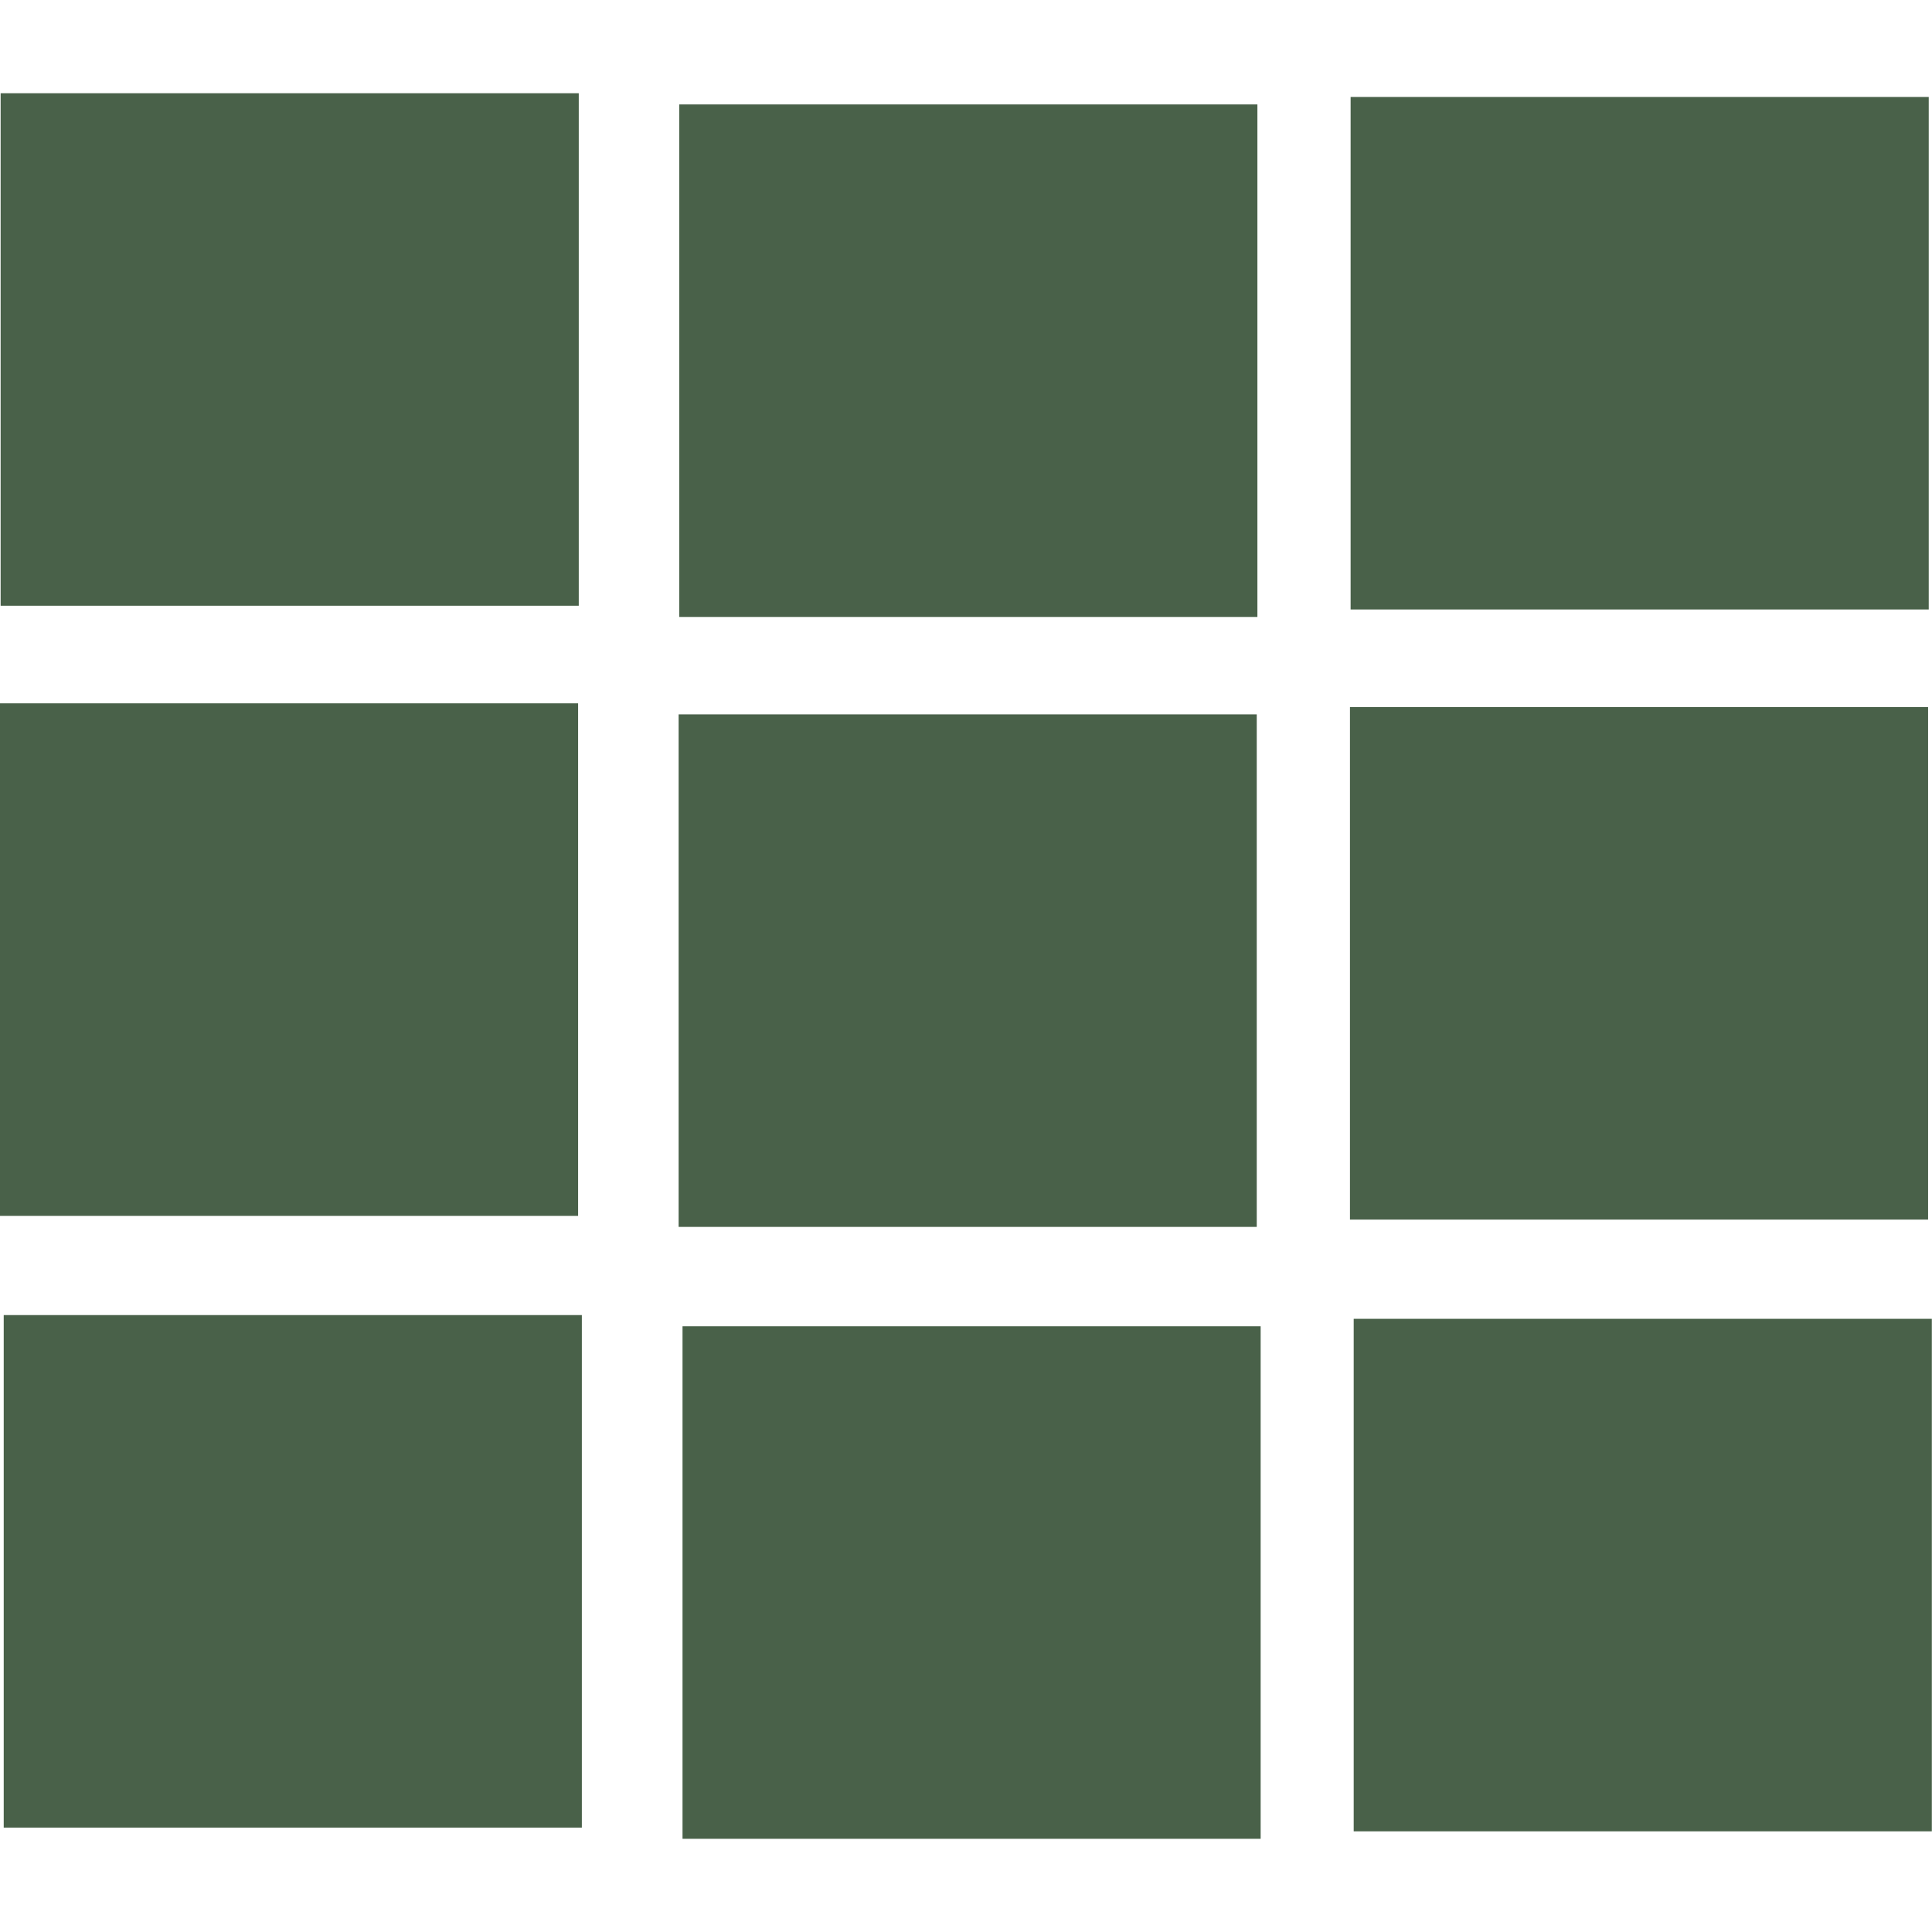
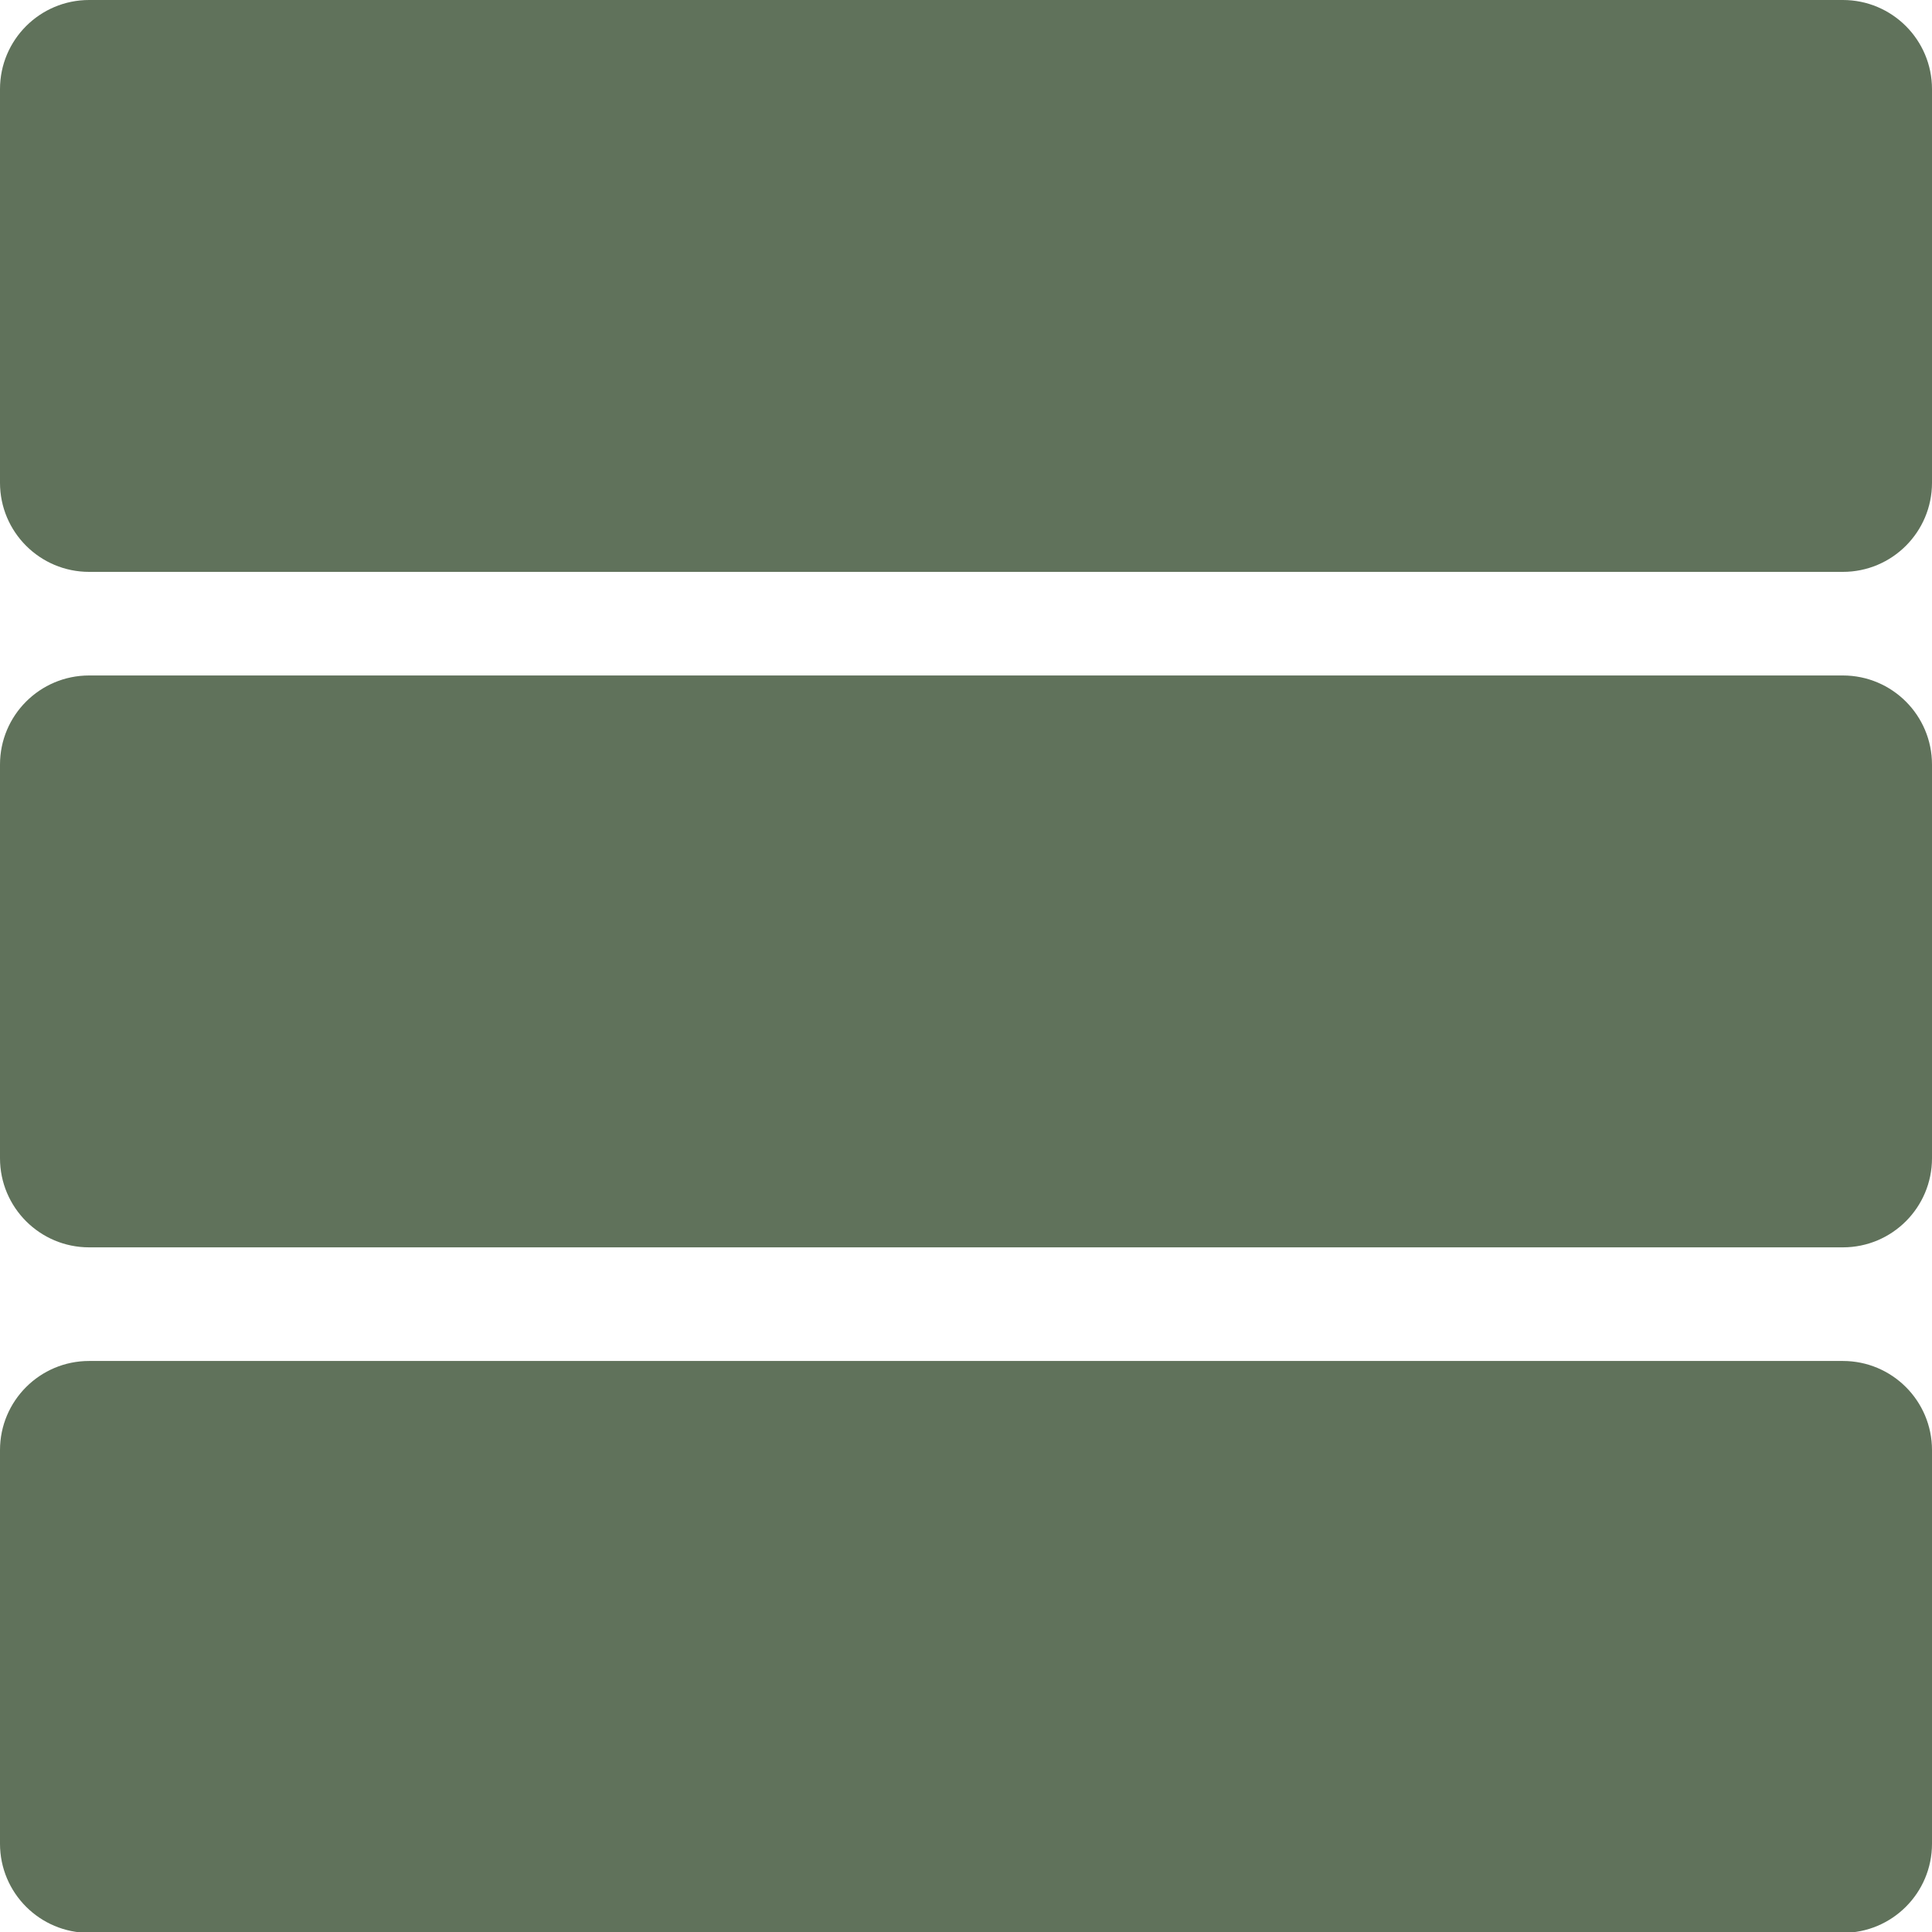
- <svg xmlns="http://www.w3.org/2000/svg" width="40" height="40" viewBox="0 0 11.897 10.749" fill="#496149ff">
-   <path d="M36.067 5.129h3.56v3.156H36.067zM36.063 8.886h3.56v3.156H36.063zM36.086 12.653h3.56v3.156H36.086zM40.246 5.198h3.56v3.156H40.246zM40.242 8.954h3.56v3.156H40.242zM40.266 12.722h3.56v3.156H40.266zM44.38 5.152h3.56v3.156H44.38zM44.376 8.909h3.56v3.156H44.376zM44.399 12.676h3.56v3.156H44.399z" transform="translate(-36.0631 -5.128915)" />
+ <svg xmlns="http://www.w3.org/2000/svg" width="60.472" height="60.472" viewBox="0 0 16 16">
+   <g transform="translate(-13.104 -6.85)">
+     <rect width="16" height="4.736" x="13.104" y="6.85" ry=".738" style="fill:#60725b;fill-opacity:1;stroke-width:.144" />
+     <rect width="16" height="4.736" x="13.104" y="12.444" ry=".738" style="fill:#60725b;fill-opacity:1;stroke-width:.144" />
+     <rect width="16" height="4.736" x="13.104" y="18.121" ry=".738" style="fill:#60725b;fill-opacity:1;stroke-width:.144" />
+   </g>
</svg>
